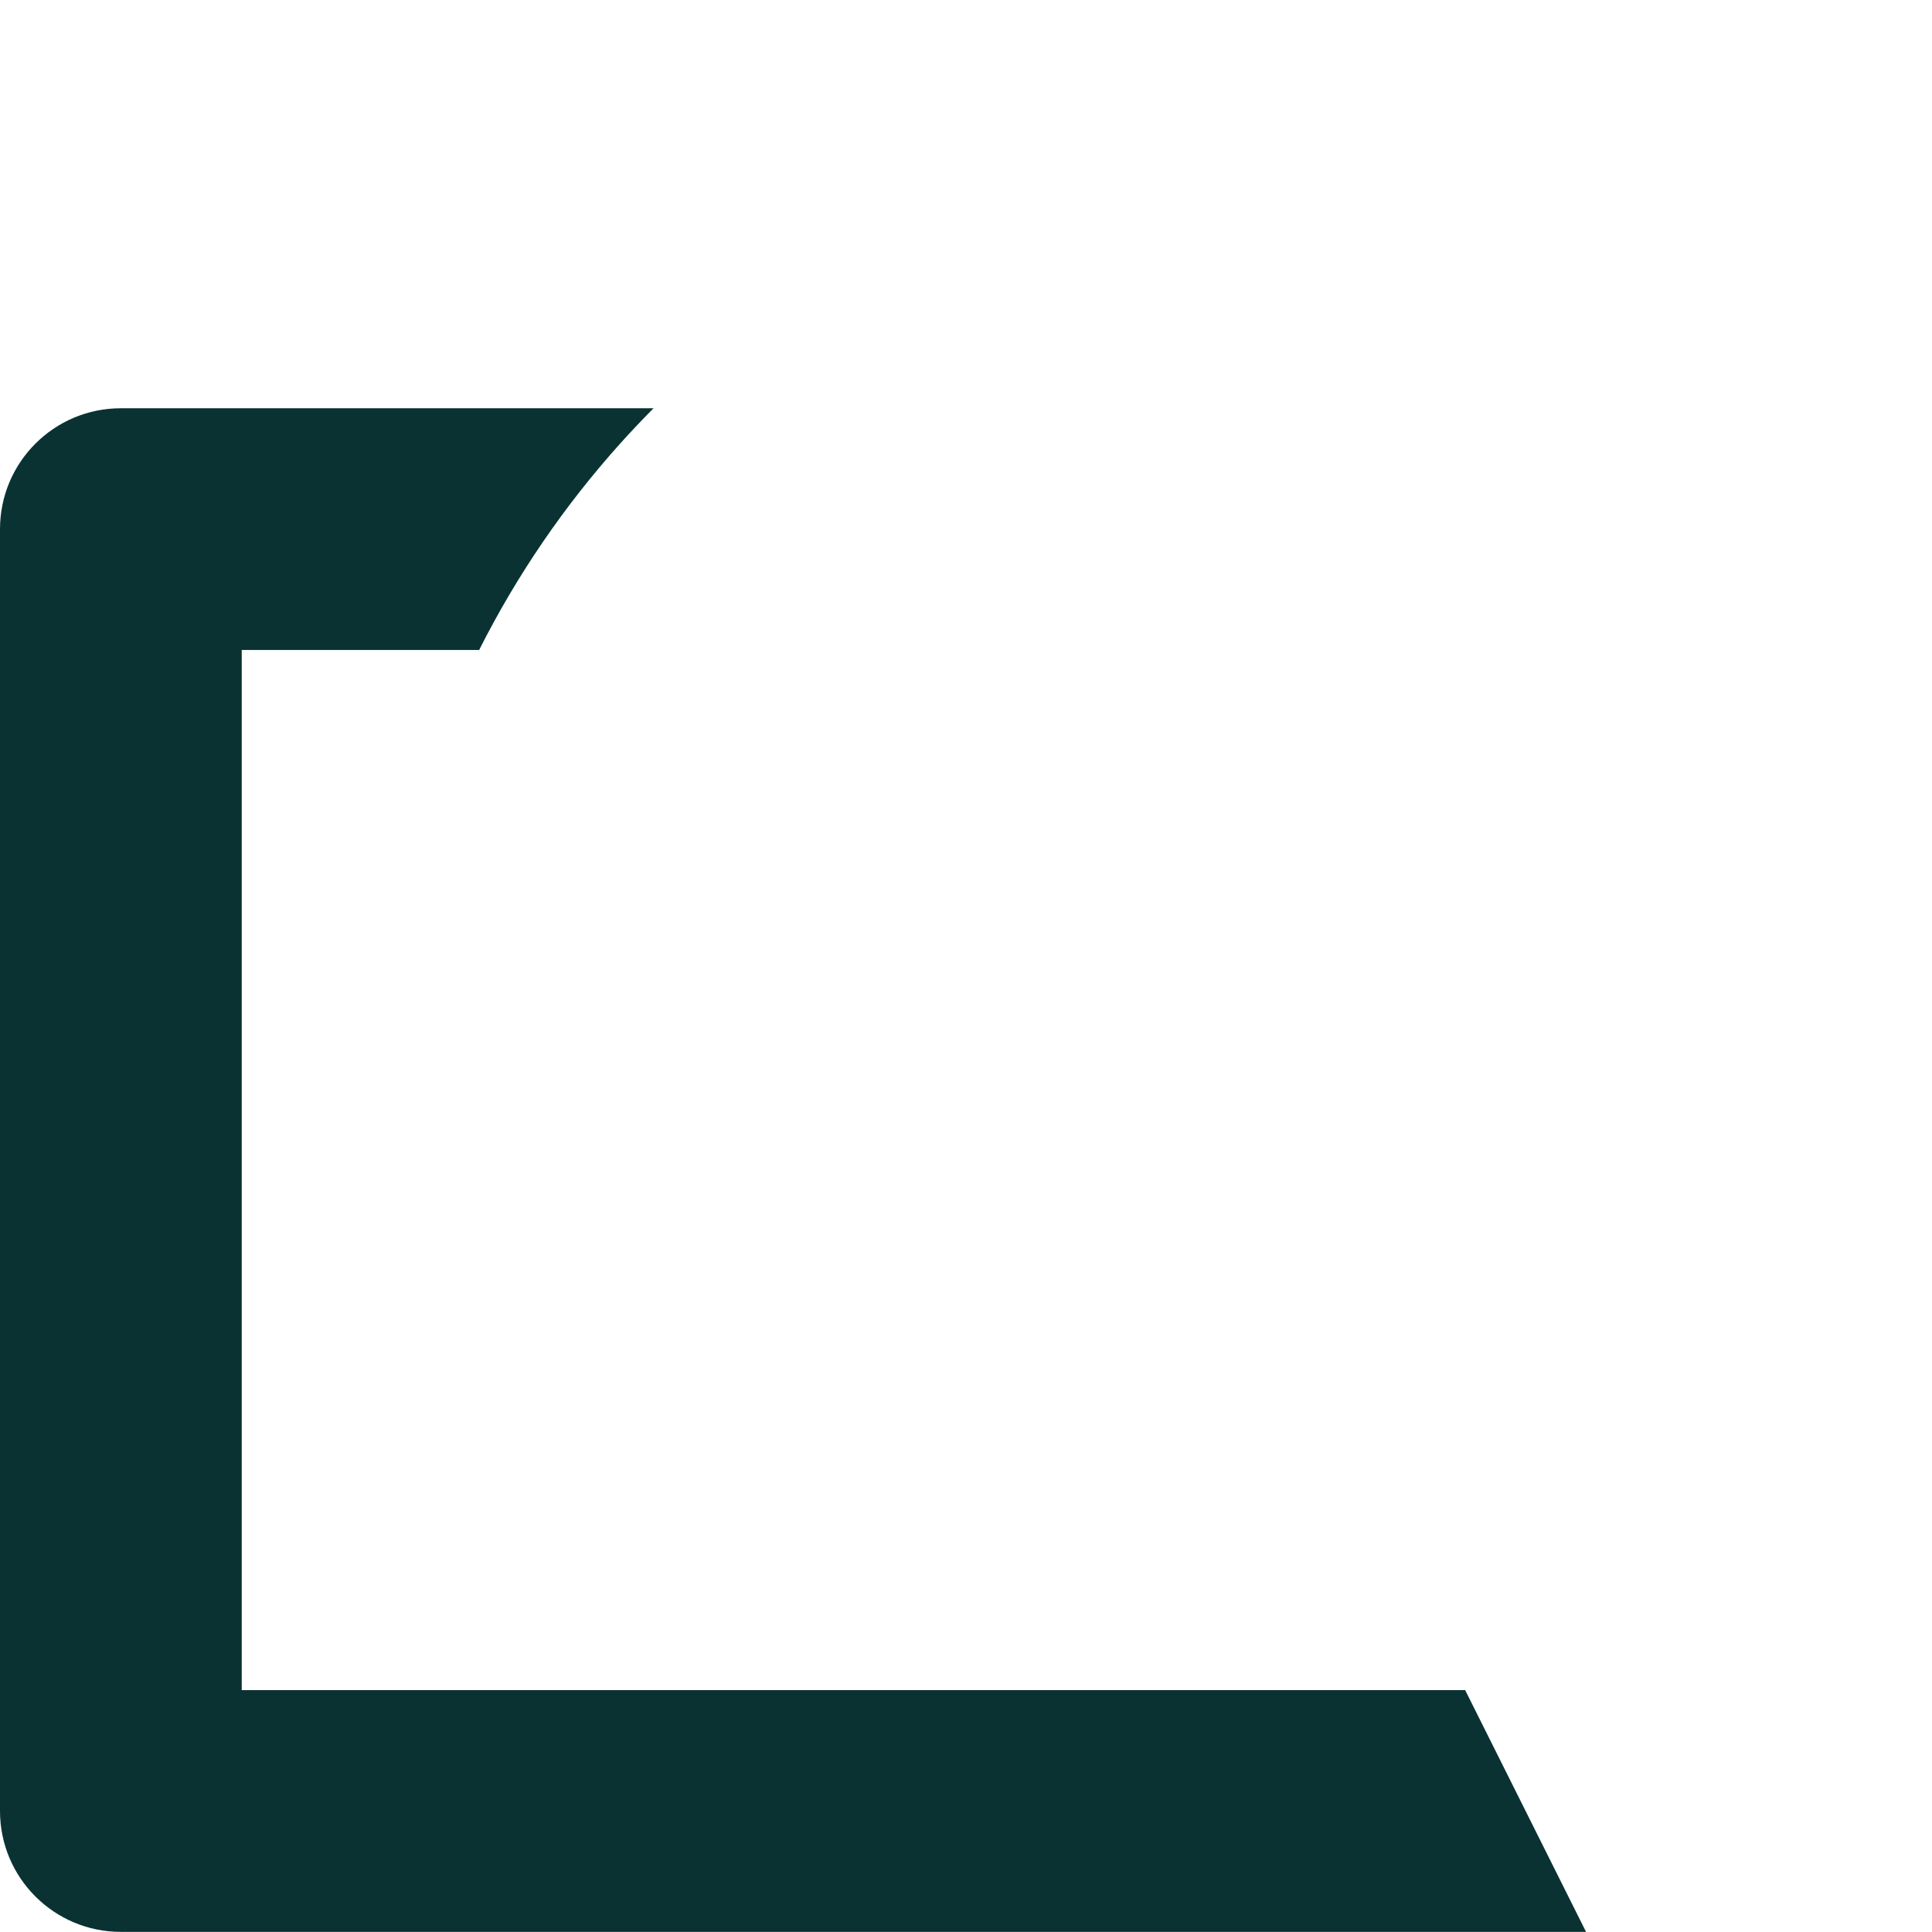
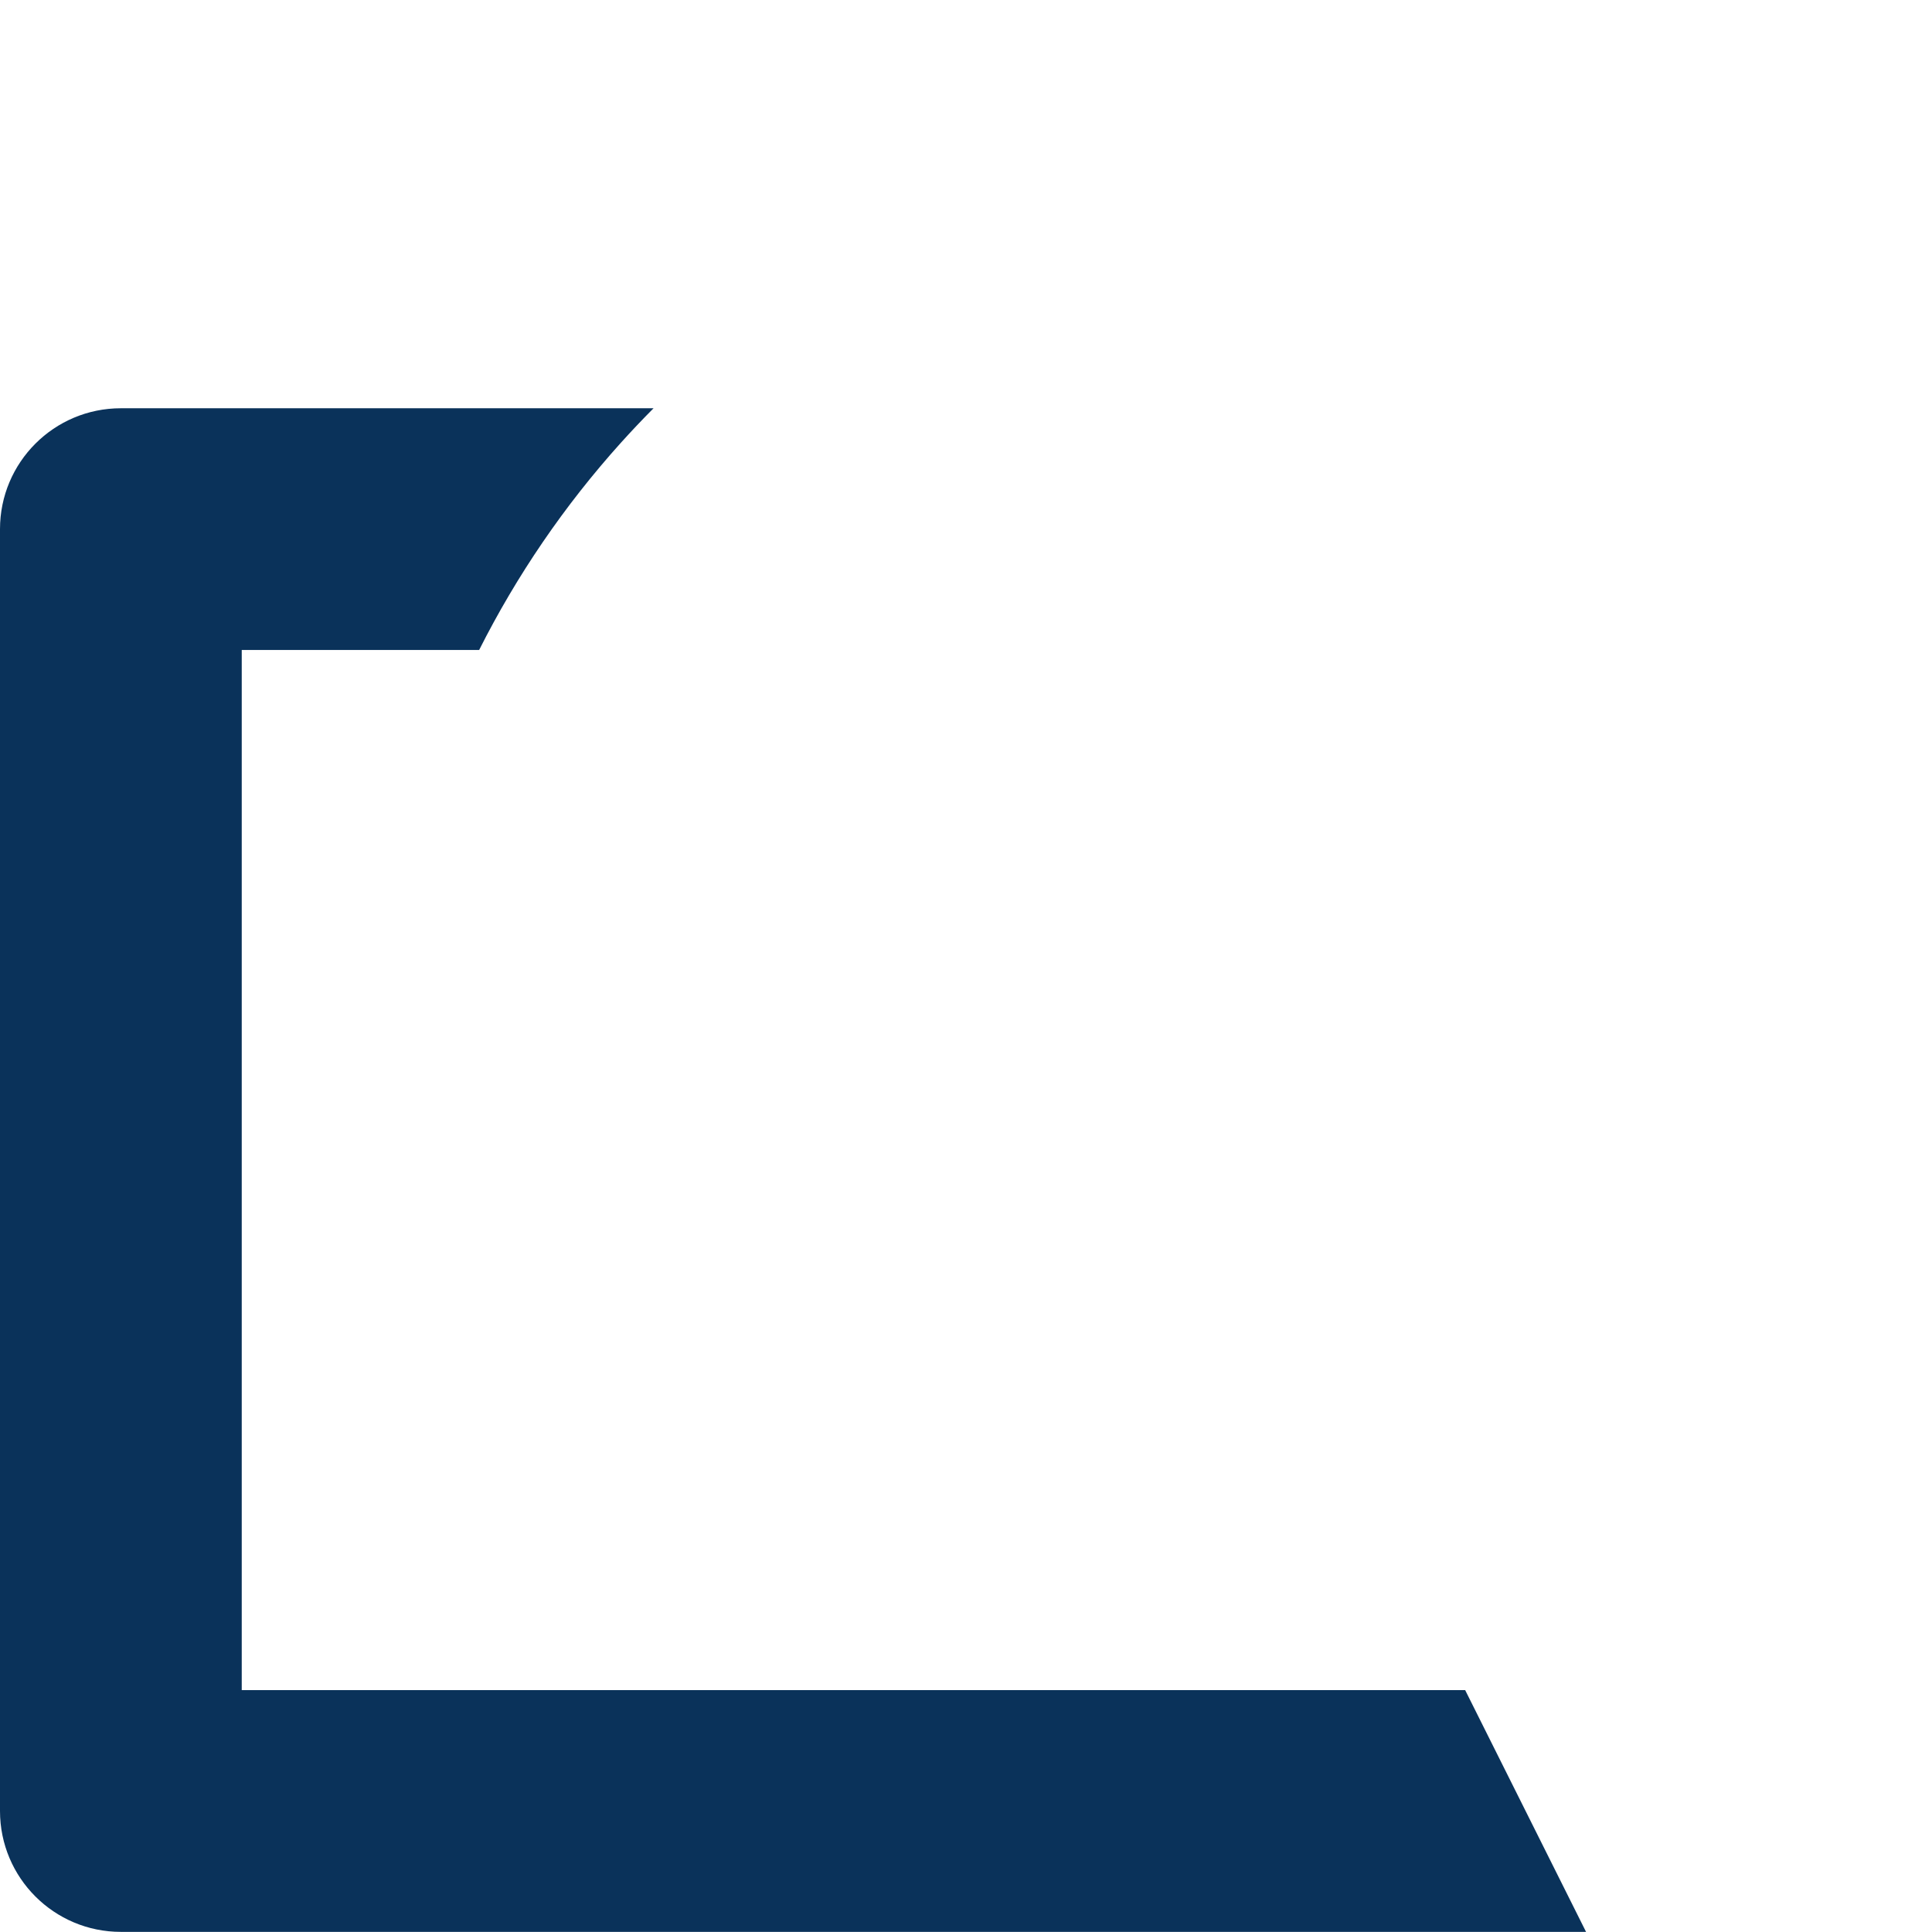
<svg xmlns="http://www.w3.org/2000/svg" version="1.1" width="32" height="32" viewBox="0 0 32 32">
-   <path fill="rgb(10, 50, 50)" d="M24.268 27.994h-20.264v-17.228h3.932c0.622-1.234 1.409-2.39 2.351-3.436 0.175-0.194 0.354-0.383 0.538-0.568h-8.823c-1.106 0-2.002 0.896-2.002 2.002v21.232c0 1.106 0.896 2.002 2.002 2.002h24.268sc1.106 0 2.002-0.896 2.002-2.002l-0-17.11-4.004 2.401v12.707zM31.603 6.11l-9.957-5.967c-0.642-0.367-1.167 0.006-1.167 0.826v4.001c-6.44 0.724-11.462 6.202-11.462 12.832 0 1.106 0.896 2.002 2.002 2.002s2.002-0.896 2.002-2.002c0-4.419 3.233-8.096 7.458-8.791v3.816c0 0.82 0.525 1.191 1.167 0.824l9.957-5.971c0.613-0.431 0.613-1.138-0-1.5f7z" />
+   <path fill="rgb(10, 50, 90)" d="M24.268 27.994h-20.264v-17.228h3.932c0.622-1.234 1.409-2.39 2.351-3.436 0.175-0.194 0.354-0.383 0.538-0.568h-8.823c-1.106 0-2.002 0.896-2.002 2.002v21.232c0 1.106 0.896 2.002 2.002 2.002h24.268sc1.106 0 2.002-0.896 2.002-2l-0-17.11-4.004 2.401v12.707zM31.603 6.11l-9.957-5.967c-0.642-0.367-1.167 0.006-1.167 0.826v4.001c-6.44 0.724-11.462 6.202-11.462 12.832 0 1.106 0.896 2.002 2.002 2.002s2.002-0.896 2.002-2.002c0-4.492 3.233-8.096 7.458-8.791v3.816c0 0.82 0.525 1.191 1.167 0.824l9.957-5.971c0.613-0.431 0.613-1.138-0-1.5f7z" />
</svg>
